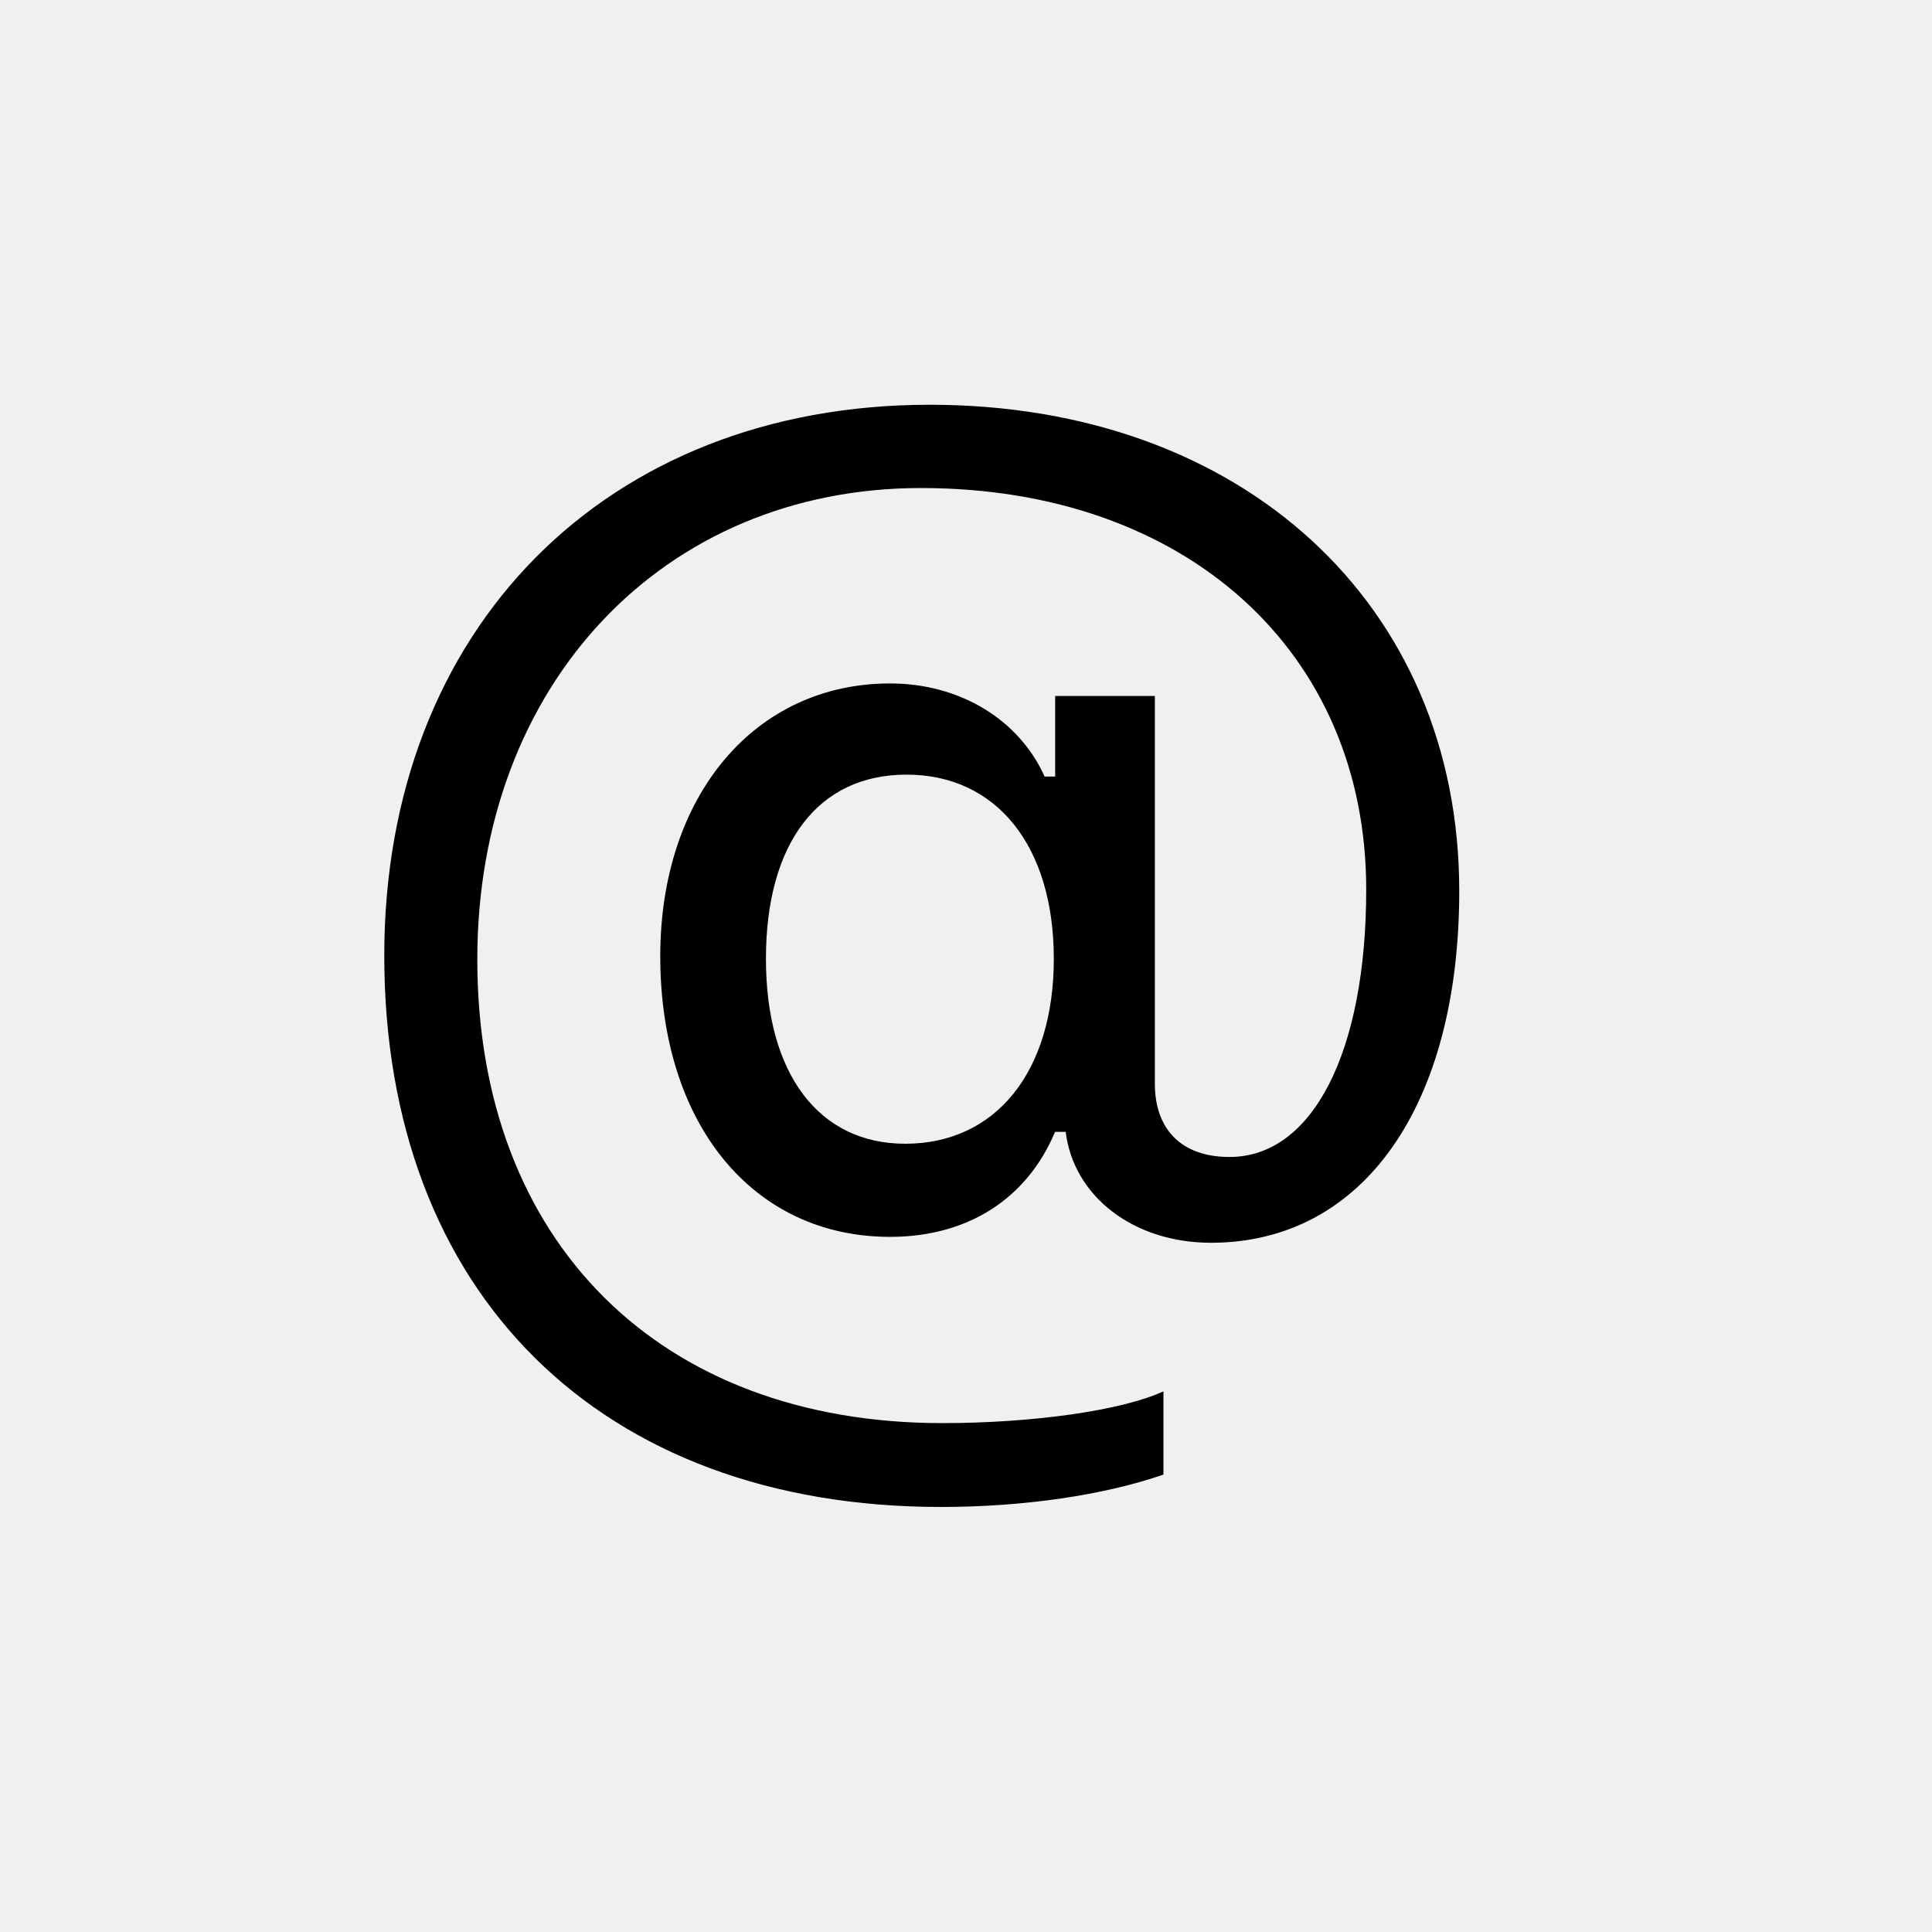
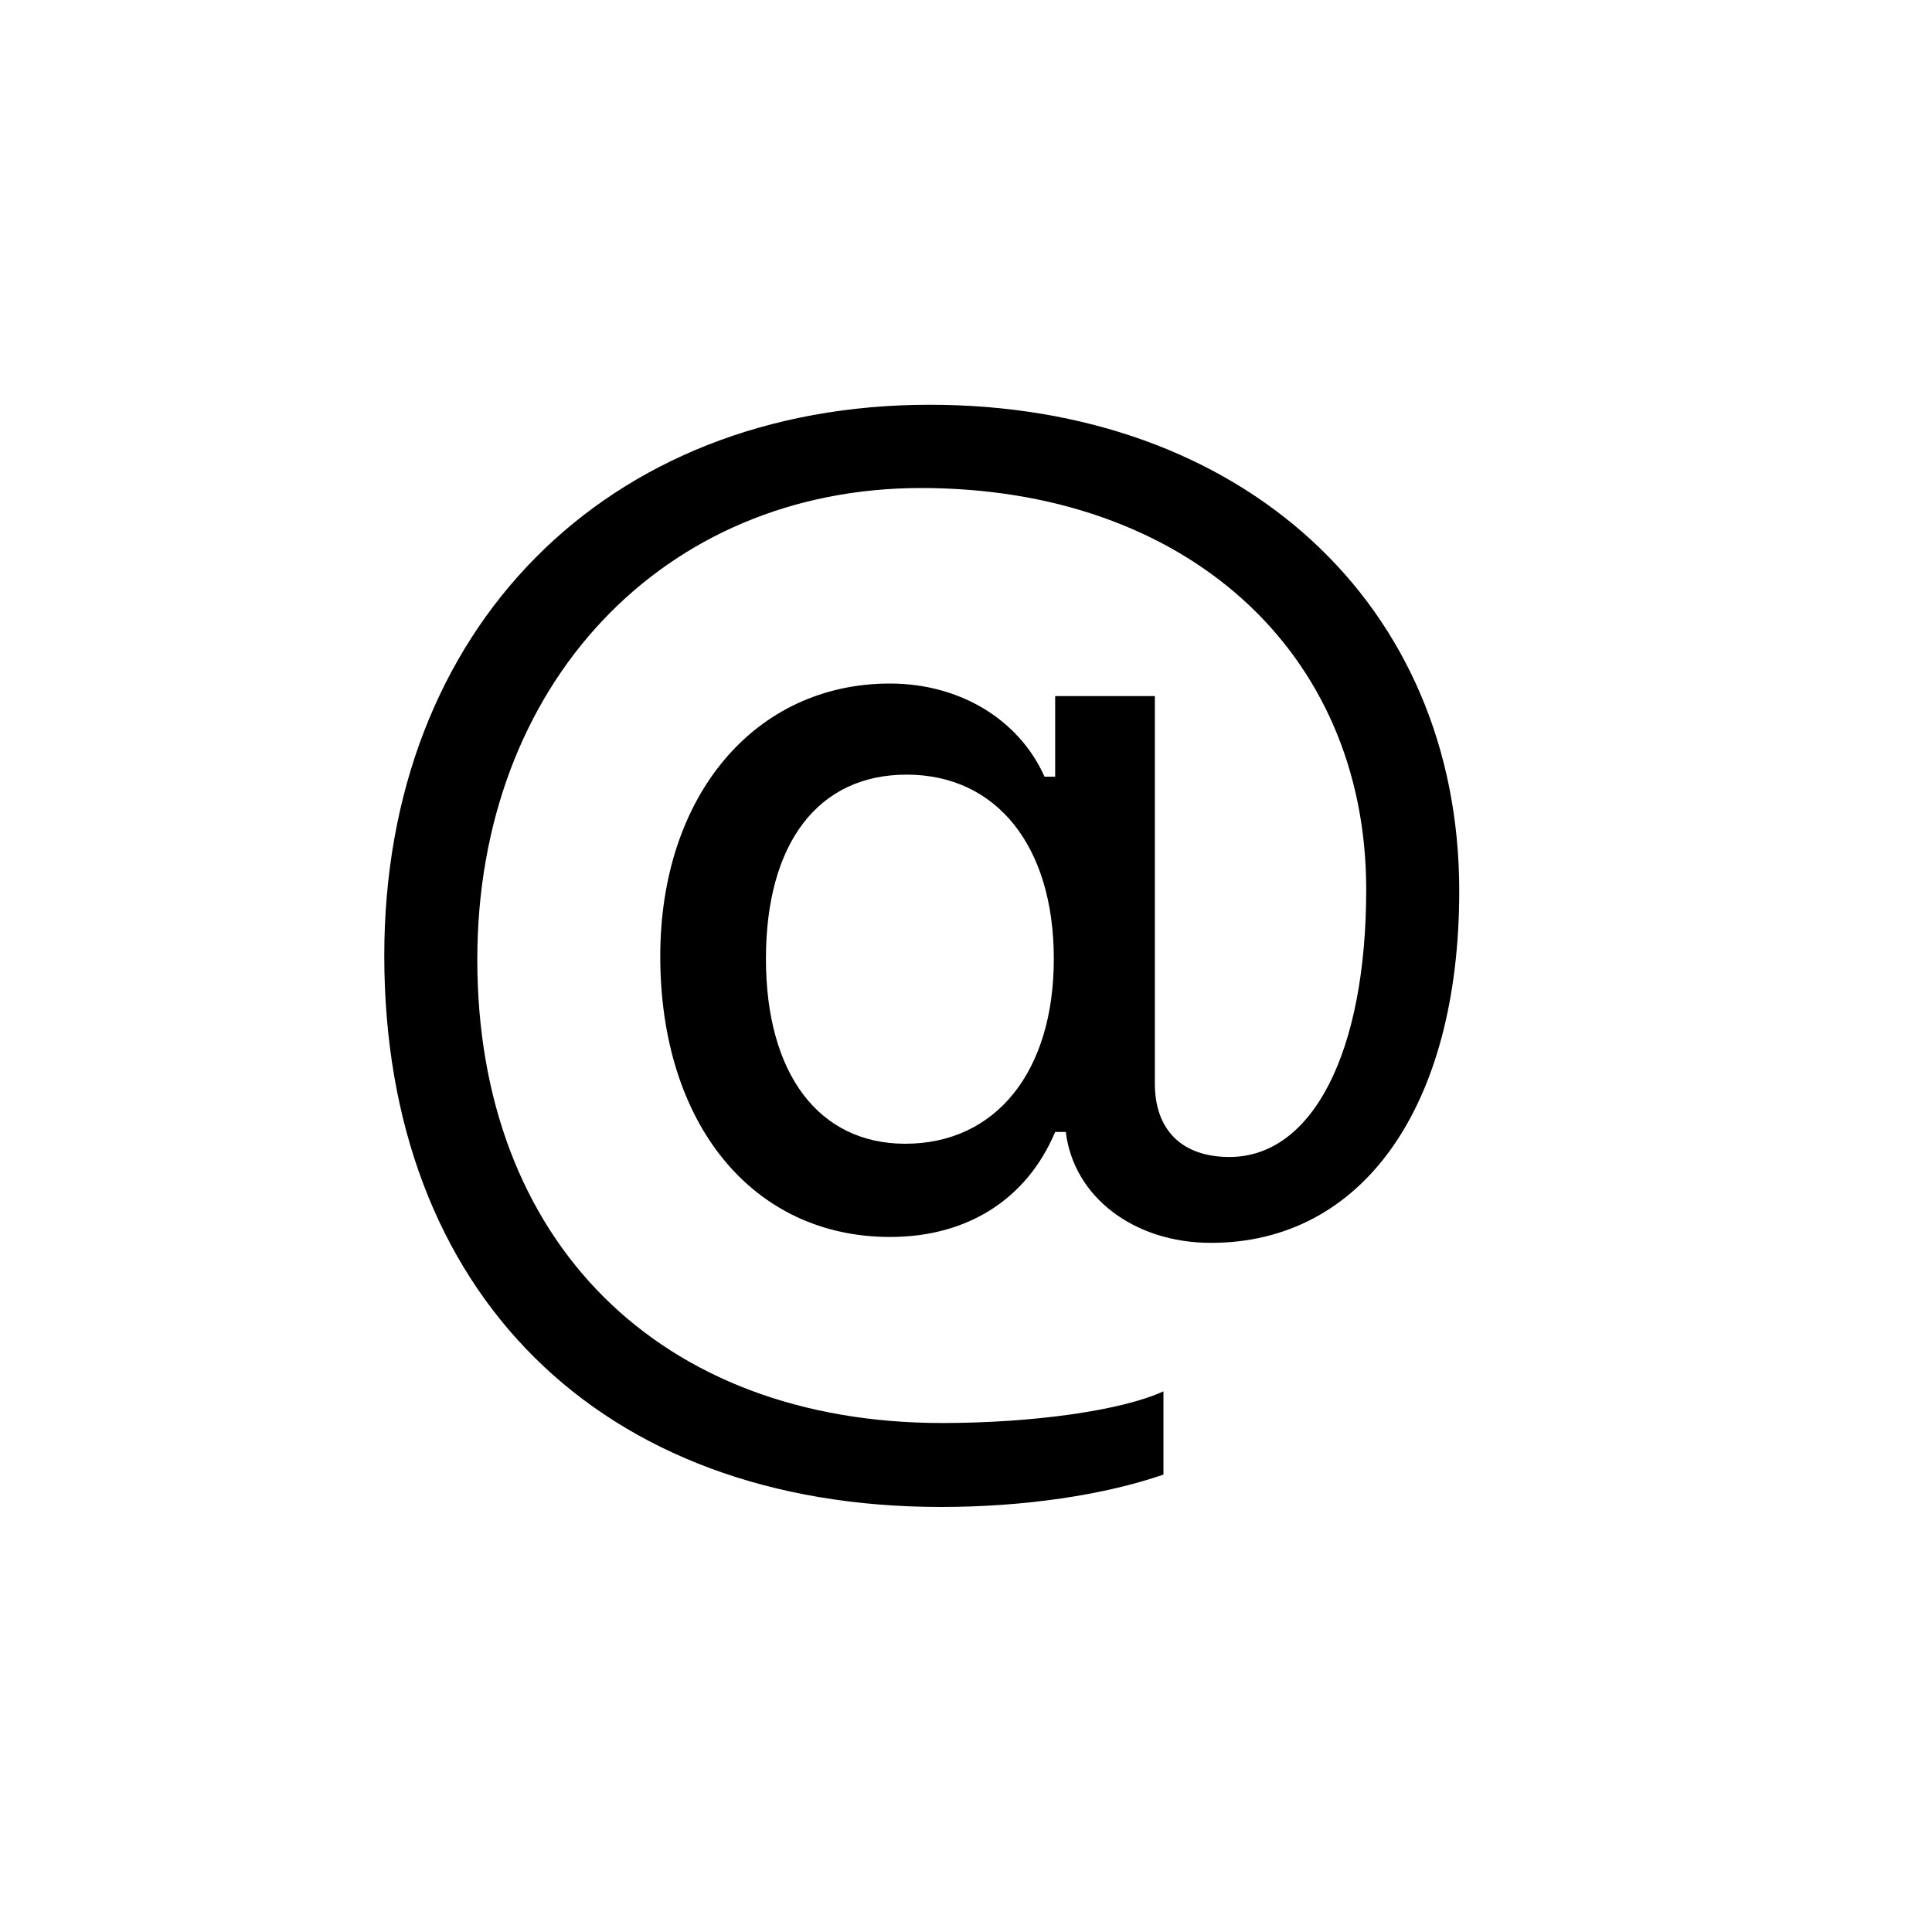
- <svg xmlns="http://www.w3.org/2000/svg" width="20" height="20" class="bi bi-at" viewBox="0 0 20 20">
-   <path d="M9.624 4.19c3.233 0 5.482 2.065 5.482 5.032 0 2.228-.998 3.643-2.57 3.643-.8 0-1.422-.478-1.504-1.148h-.11c-.293.697-.908 1.087-1.708 1.087-1.422 0-2.379-1.17-2.379-2.906 0-1.66.978-2.823 2.379-2.823.718 0 1.333.37 1.6.964h.109v-.834h1.032v4.013c0 .478.28.759.773.759.86 0 1.415-1.087 1.415-2.769 0-2.468-1.873-4.156-4.608-4.156-2.673 0-4.594 2.037-4.594 4.88 0 2.92 1.887 4.8 4.813 4.8.936 0 1.86-.13 2.29-.329v.862c-.615.212-1.442.335-2.304.335-3.527 0-5.762-2.215-5.762-5.708 0-3.384 2.296-5.702 5.646-5.702zm-.24 3.829c-.915 0-1.455.71-1.455 1.907 0 1.19.547 1.914 1.442 1.914.937 0 1.538-.745 1.538-1.914 0-1.17-.595-1.907-1.524-1.907z" />
+ <svg xmlns="http://www.w3.org/2000/svg" width="20" height="20" fill="none" class="bi" viewBox="0 0 20 20">
+   <path fill="#fff" d="M0 0h20v20H0z" />
+   <path fill="#000" fill-rule="evenodd" d="M15.106 9.222c0-2.967-2.249-5.032-5.482-5.032-3.35 0-5.646 2.318-5.646 5.702 0 3.493 2.235 5.708 5.762 5.708.862 0 1.689-.123 2.304-.335v-.862c-.43.199-1.354.328-2.29.328-2.926 0-4.813-1.88-4.813-4.798 0-2.844 1.921-4.881 4.594-4.881 2.735 0 4.608 1.688 4.608 4.156 0 1.682-.554 2.769-1.416 2.769-.492 0-.772-.28-.772-.76V7.206h-1.032v.834h-.11c-.266-.595-.881-.964-1.6-.964-1.4 0-2.378 1.162-2.378 2.823 0 1.737.957 2.906 2.379 2.906.8 0 1.415-.39 1.709-1.087h.11c.081.67.703 1.148 1.503 1.148 1.572 0 2.57-1.415 2.57-3.643zm-7.177.704c0-1.197.54-1.907 1.456-1.907.93 0 1.524.738 1.524 1.907s-.601 1.914-1.538 1.914c-.895 0-1.442-.725-1.442-1.914z" clip-rule="evenodd" />
</svg>
